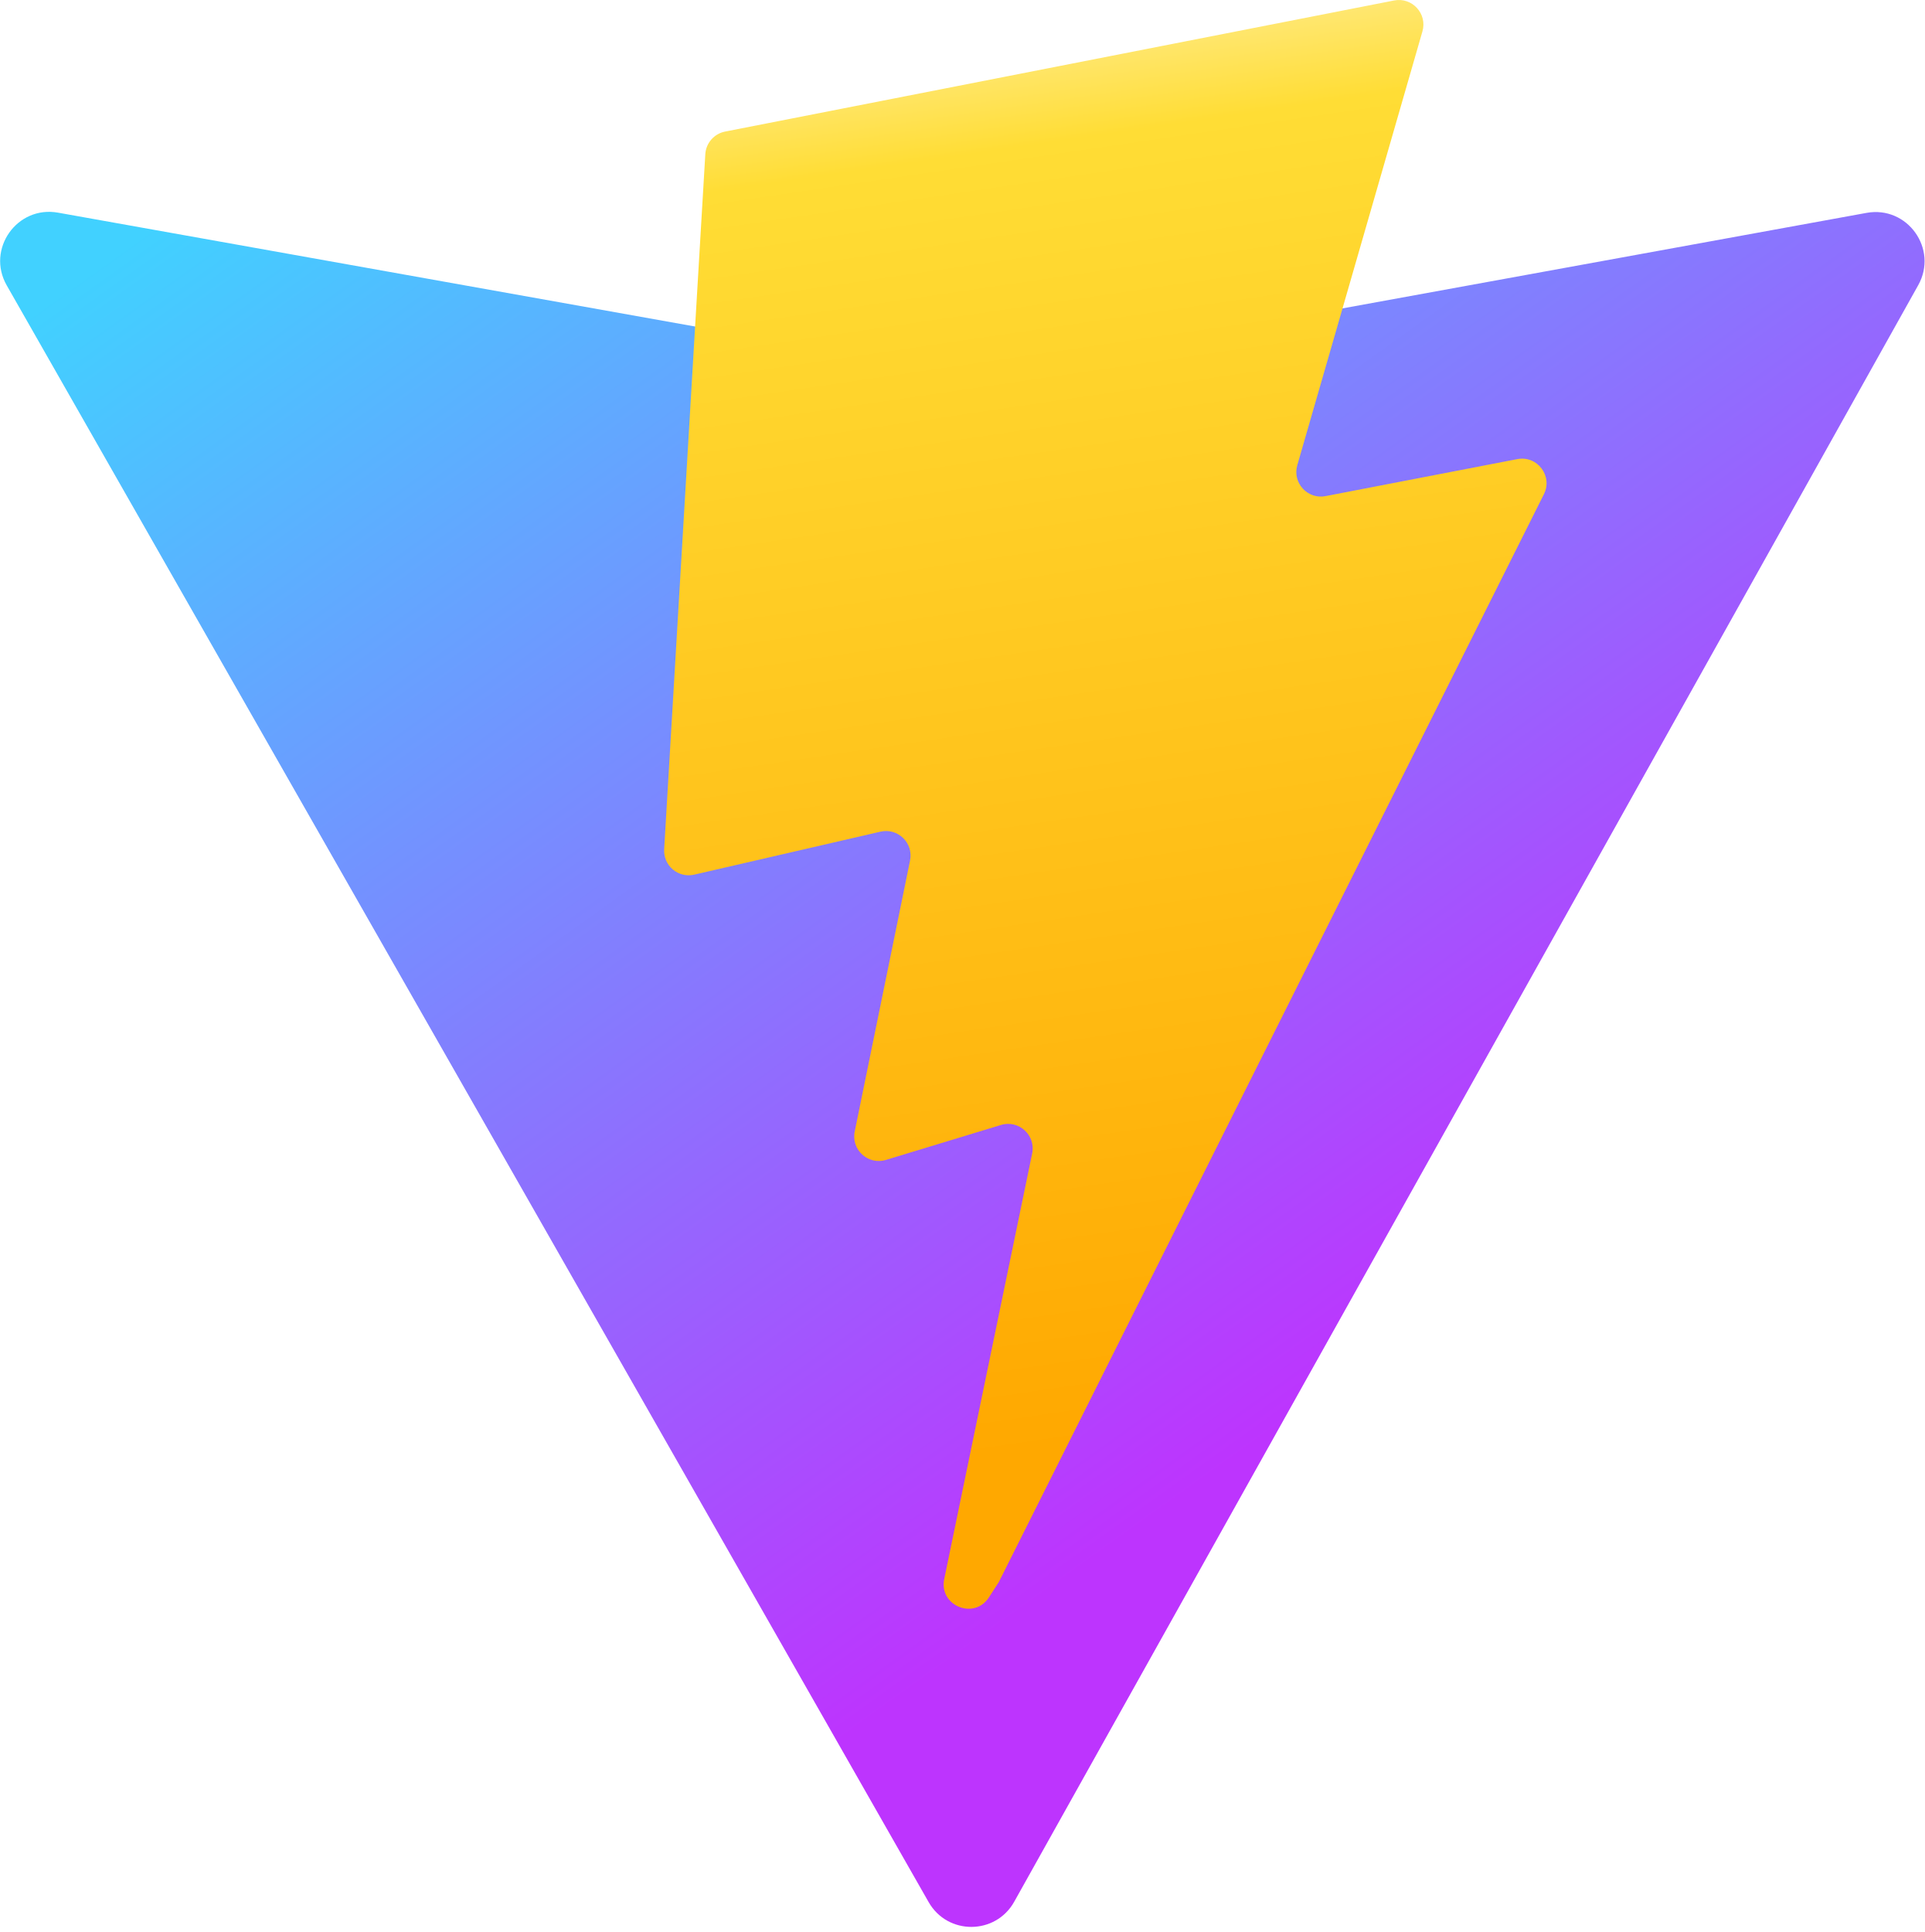
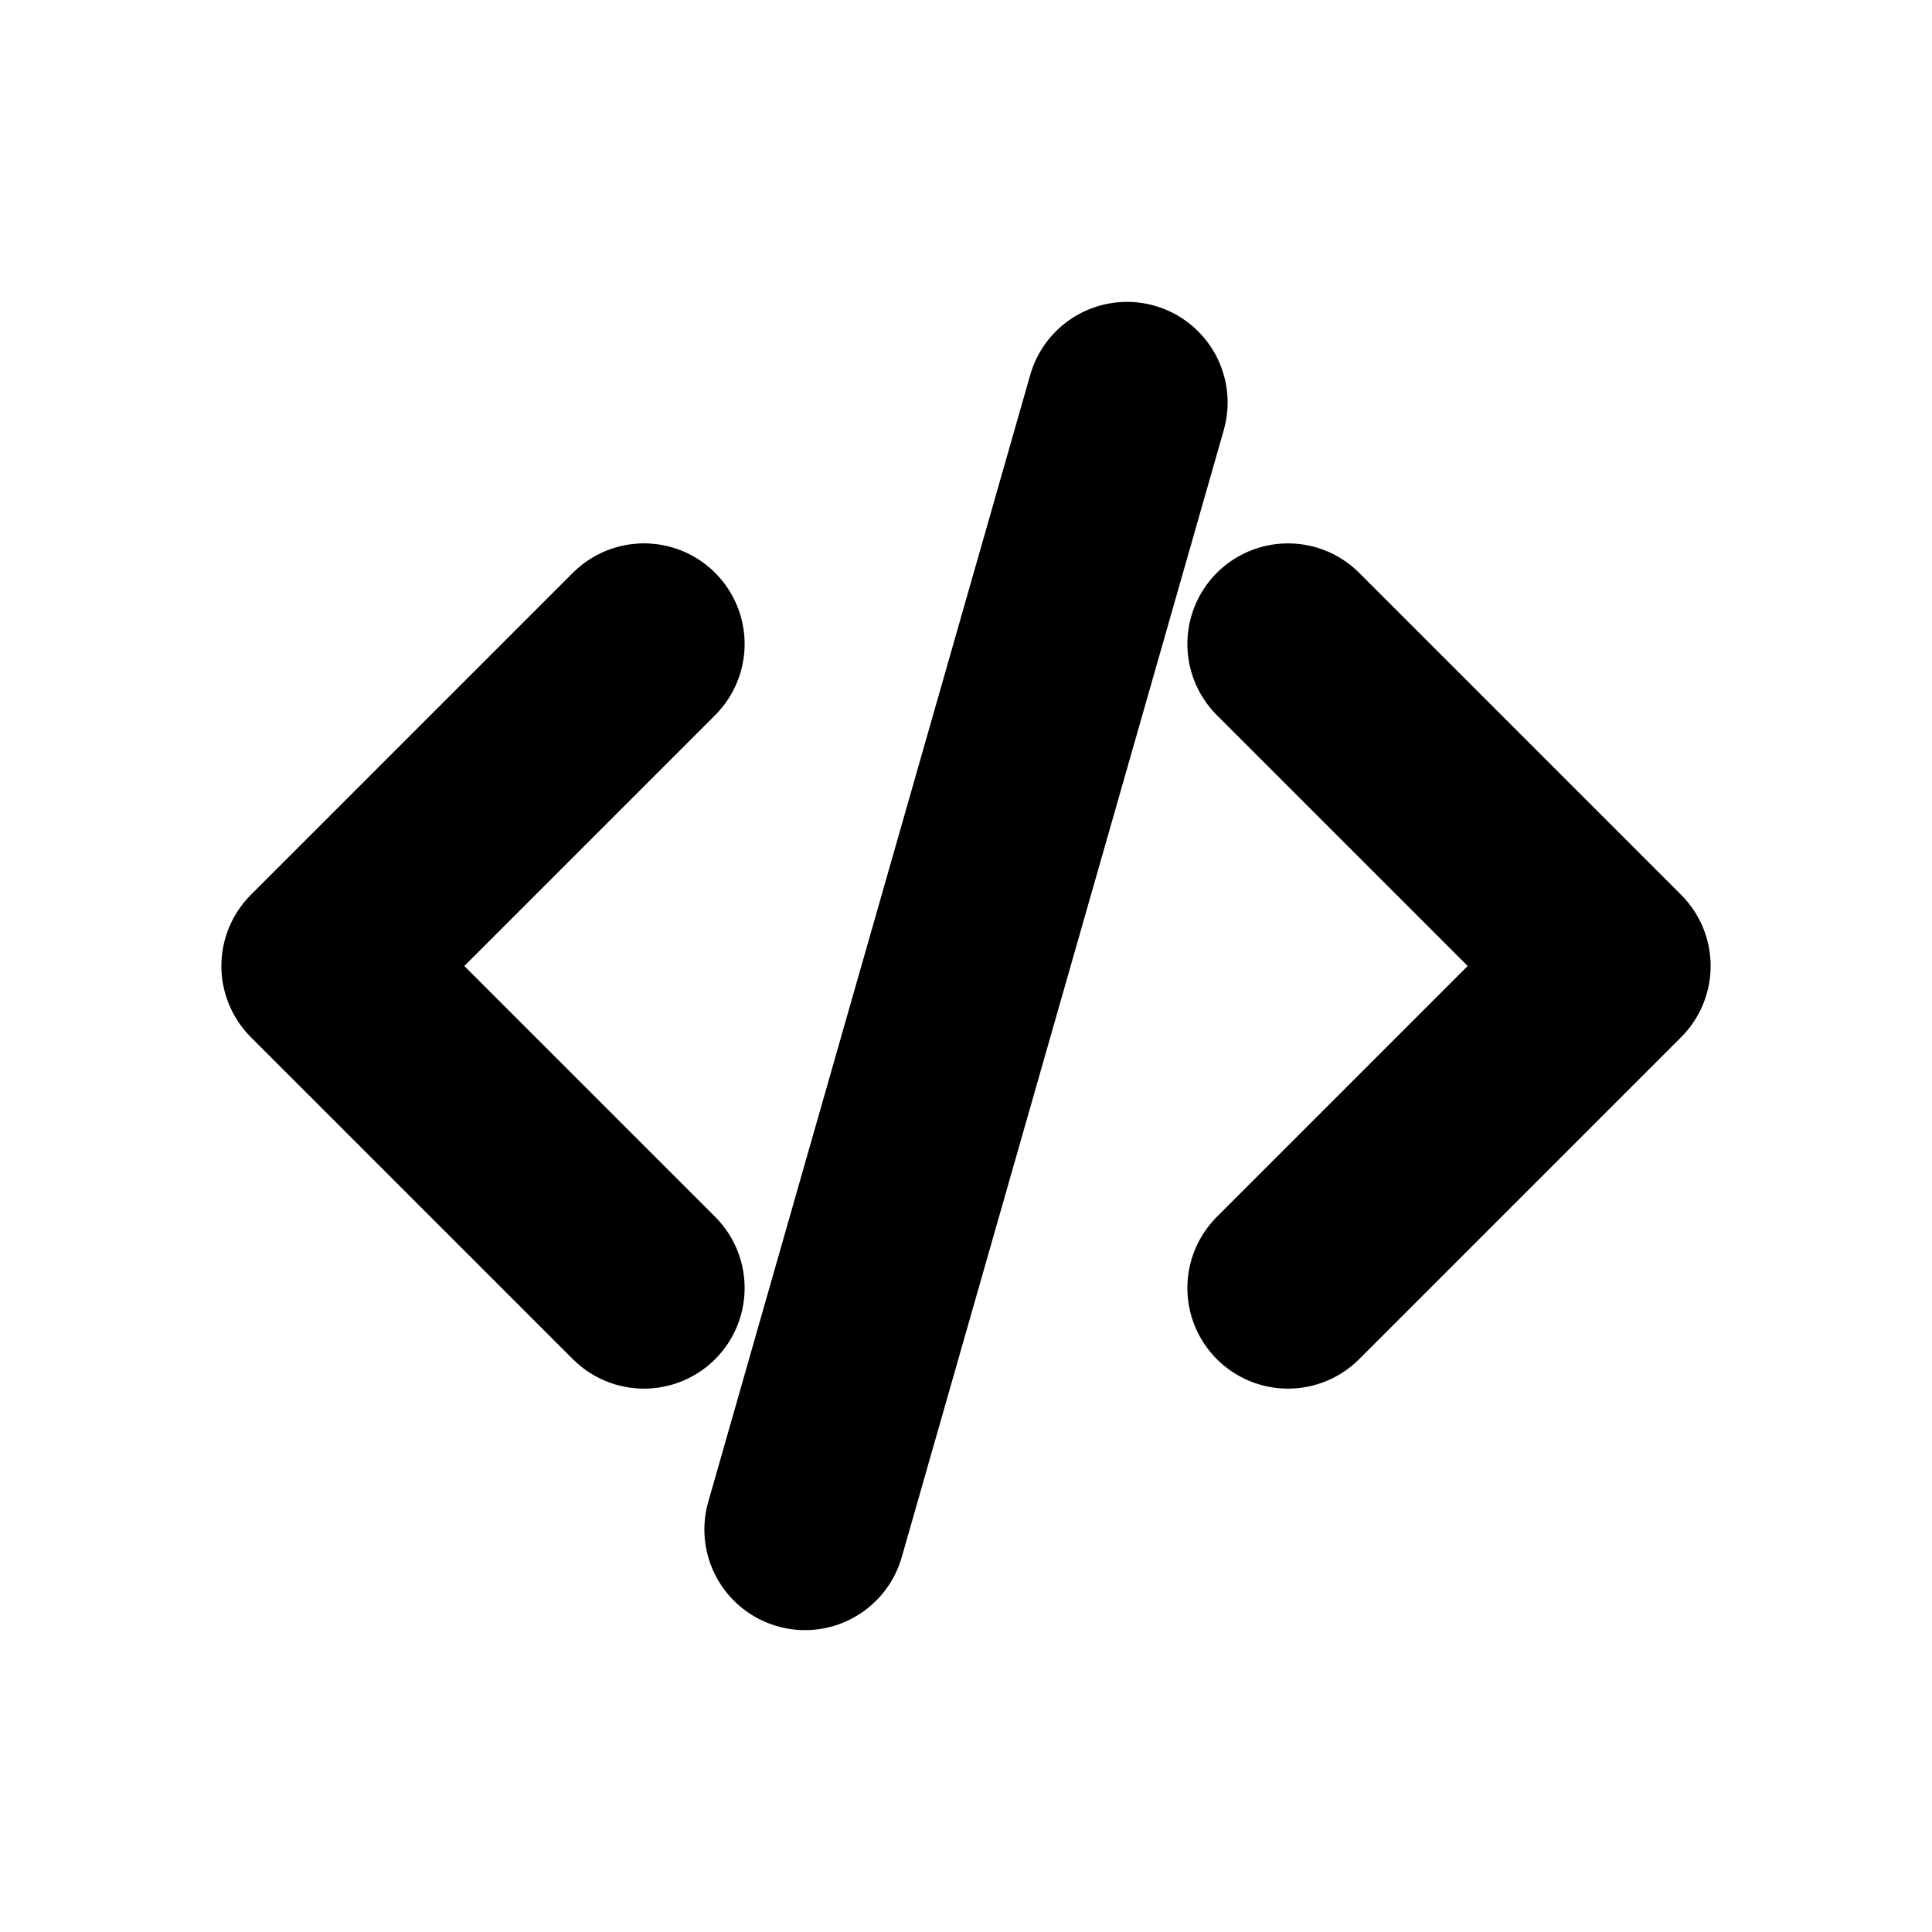
- <svg xmlns="http://www.w3.org/2000/svg" aria-hidden="true" role="img" class="iconify iconify--logos" width="31.88" height="32" preserveAspectRatio="xMidYMid meet" viewBox="0 0 256 257">
-   <defs>
-     <linearGradient id="IconifyId1813088fe1fbc01fb466" x1="-.828%" x2="57.636%" y1="7.652%" y2="78.411%">
-       <stop offset="0%" stop-color="#41D1FF" />
-       <stop offset="100%" stop-color="#BD34FE" />
-     </linearGradient>
-     <linearGradient id="IconifyId1813088fe1fbc01fb467" x1="43.376%" x2="50.316%" y1="2.242%" y2="89.03%">
-       <stop offset="0%" stop-color="#FFEA83" />
-       <stop offset="8.333%" stop-color="#FFDD35" />
-       <stop offset="100%" stop-color="#FFA800" />
-     </linearGradient>
-   </defs>
-   <path fill="url(#IconifyId1813088fe1fbc01fb466)" d="M255.153 37.938L134.897 252.976c-2.483 4.44-8.862 4.466-11.382.048L.875 37.958c-2.746-4.814 1.371-10.646 6.827-9.67l120.385 21.517a6.537 6.537 0 0 0 2.322-.004l117.867-21.483c5.438-.991 9.574 4.796 6.877 9.62Z" />
-   <path fill="url(#IconifyId1813088fe1fbc01fb467)" d="M185.432.063L96.44 17.501a3.268 3.268 0 0 0-2.634 3.014l-5.474 92.456a3.268 3.268 0 0 0 3.997 3.378l24.777-5.718c2.318-.535 4.413 1.507 3.936 3.838l-7.361 36.047c-.495 2.426 1.782 4.5 4.151 3.78l15.304-4.649c2.372-.72 4.652 1.36 4.15 3.788l-11.698 56.621c-.732 3.542 3.979 5.473 5.943 2.437l1.313-2.028l72.516-144.72c1.215-2.423-.88-5.186-3.54-4.672l-25.505 4.922c-2.396.462-4.435-1.77-3.759-4.114l16.646-57.705c.677-2.35-1.37-4.583-3.769-4.113Z" />
+ <svg xmlns="http://www.w3.org/2000/svg" class="w-[48px] h-[48px] text-gray-800 dark:text-white" aria-hidden="true" width="24" height="24" fill="none" viewBox="0 0 24 24">
+   <path stroke="currentColor" stroke-linecap="round" stroke-linejoin="round" stroke-width="2.5" d="m8 8-4 4 4 4m8 0 4-4-4-4m-2-3-4 14" />
</svg>
